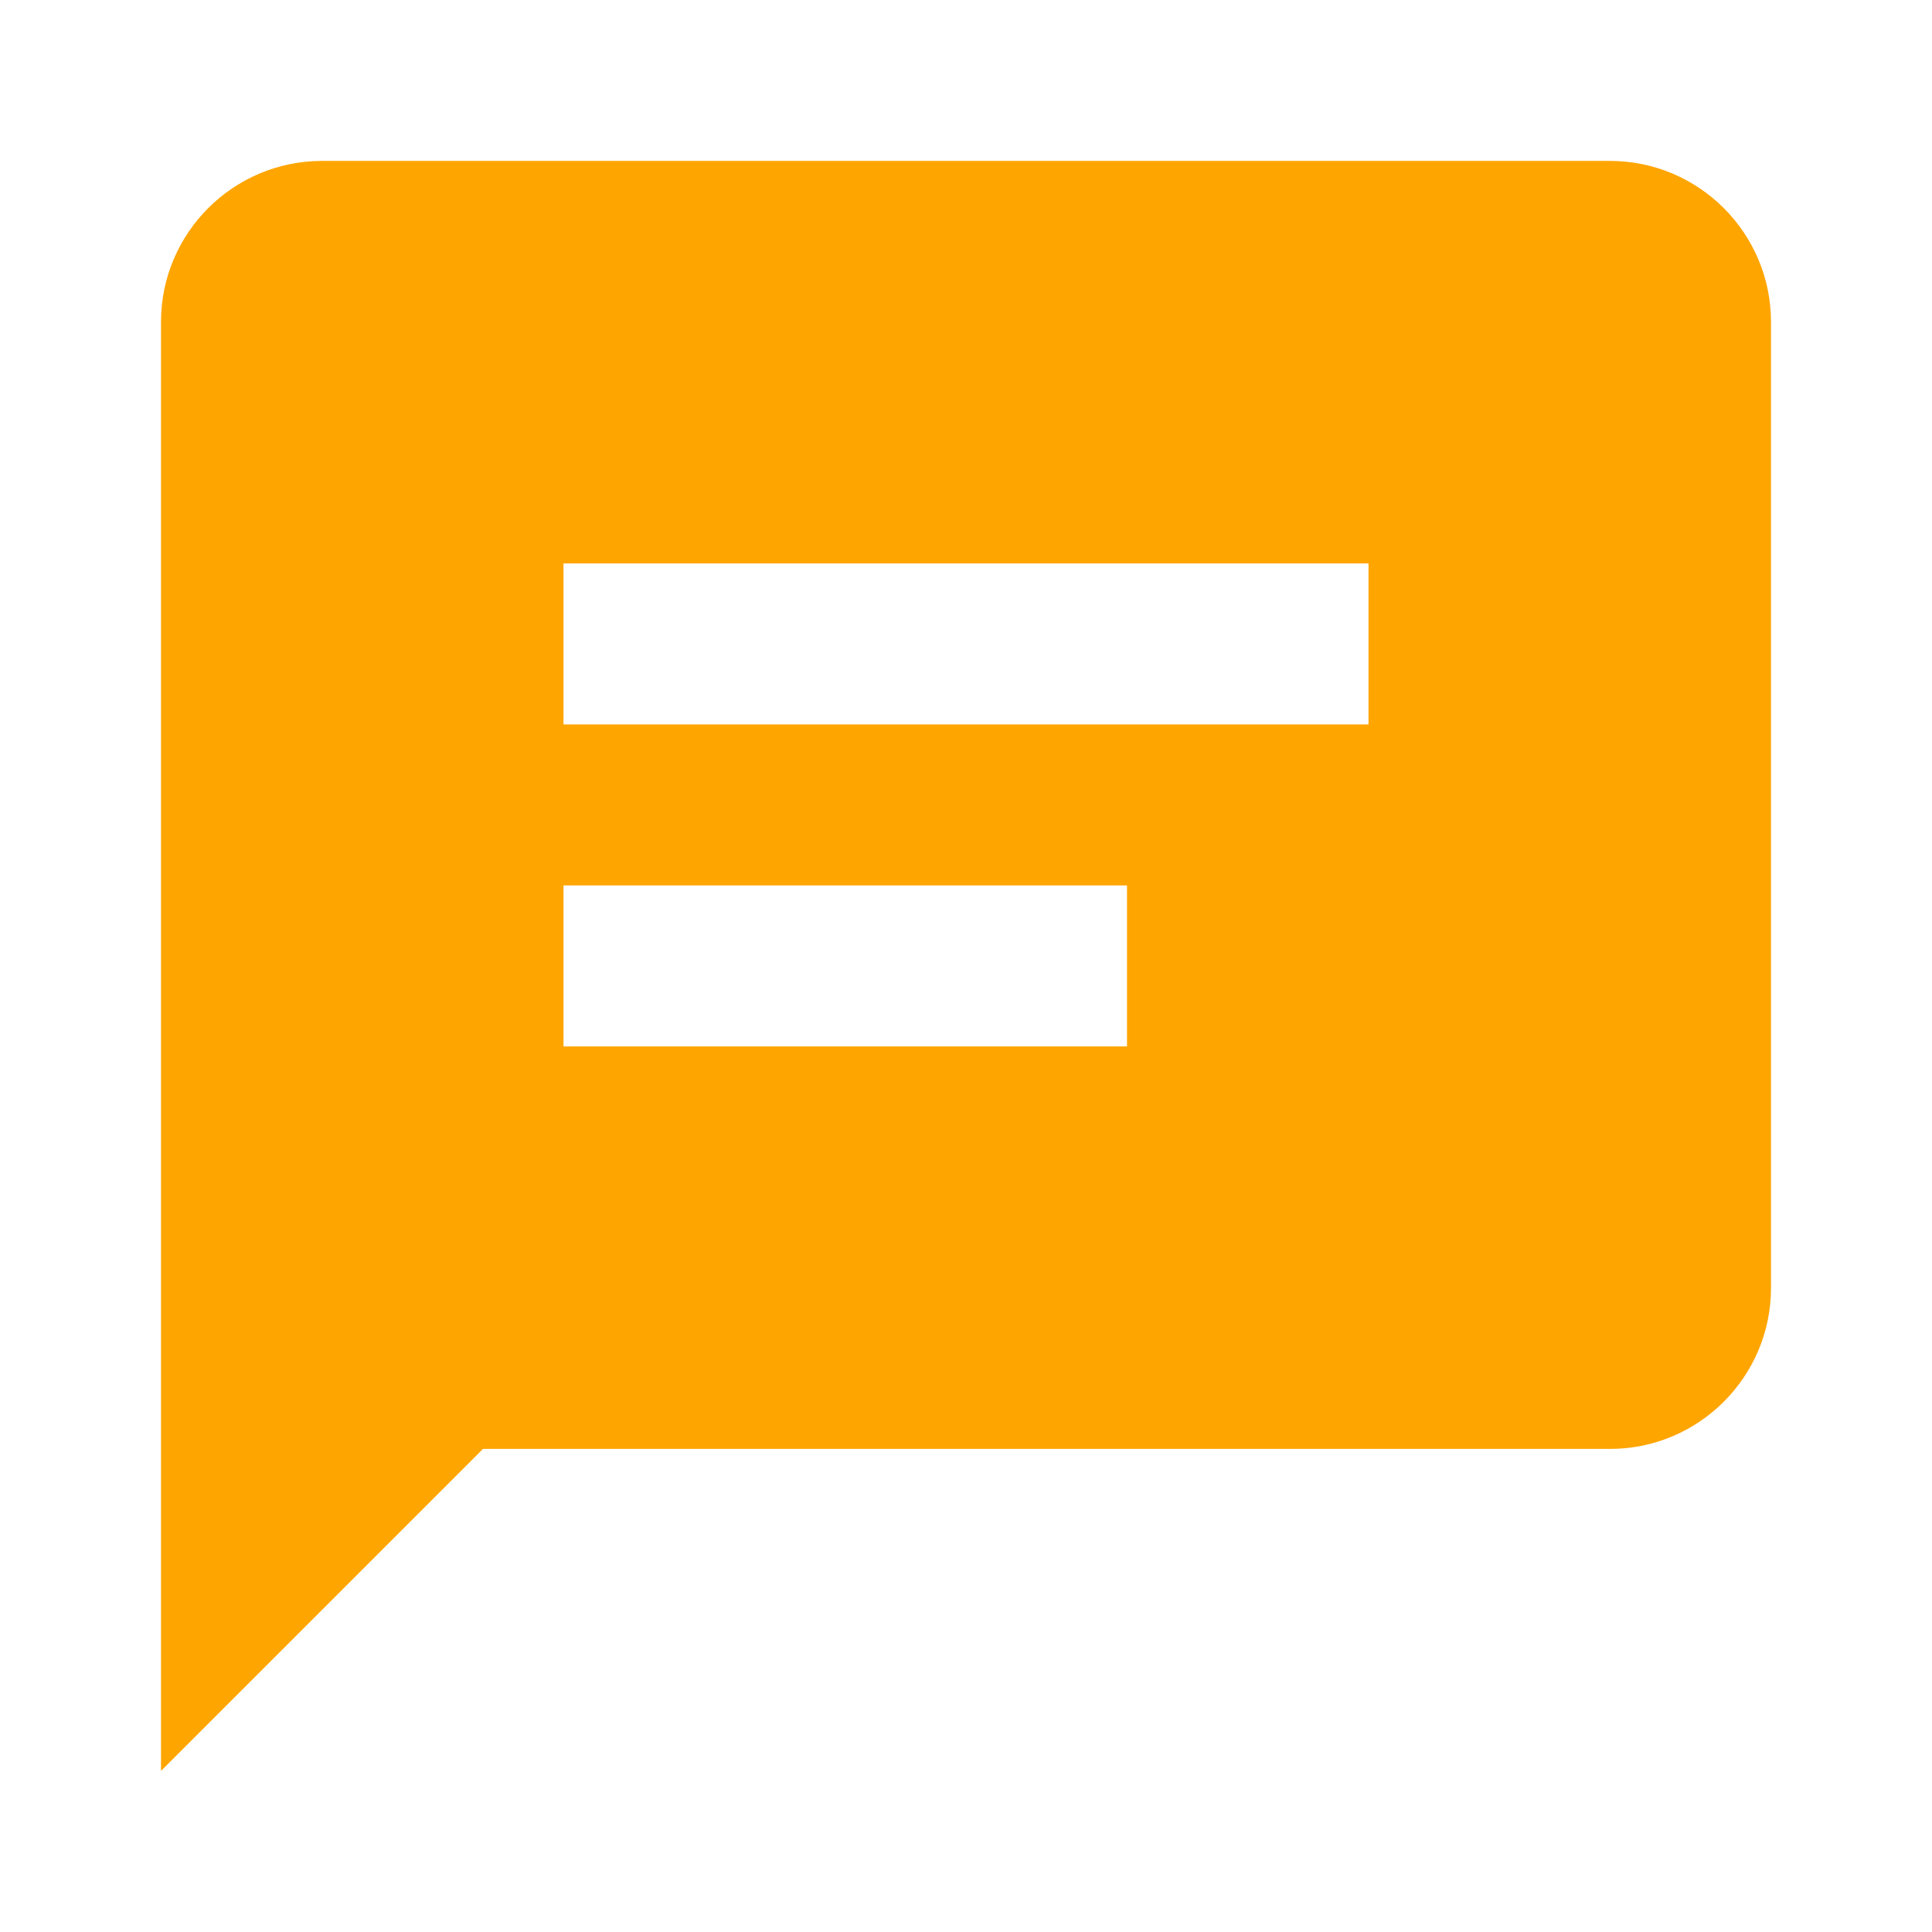
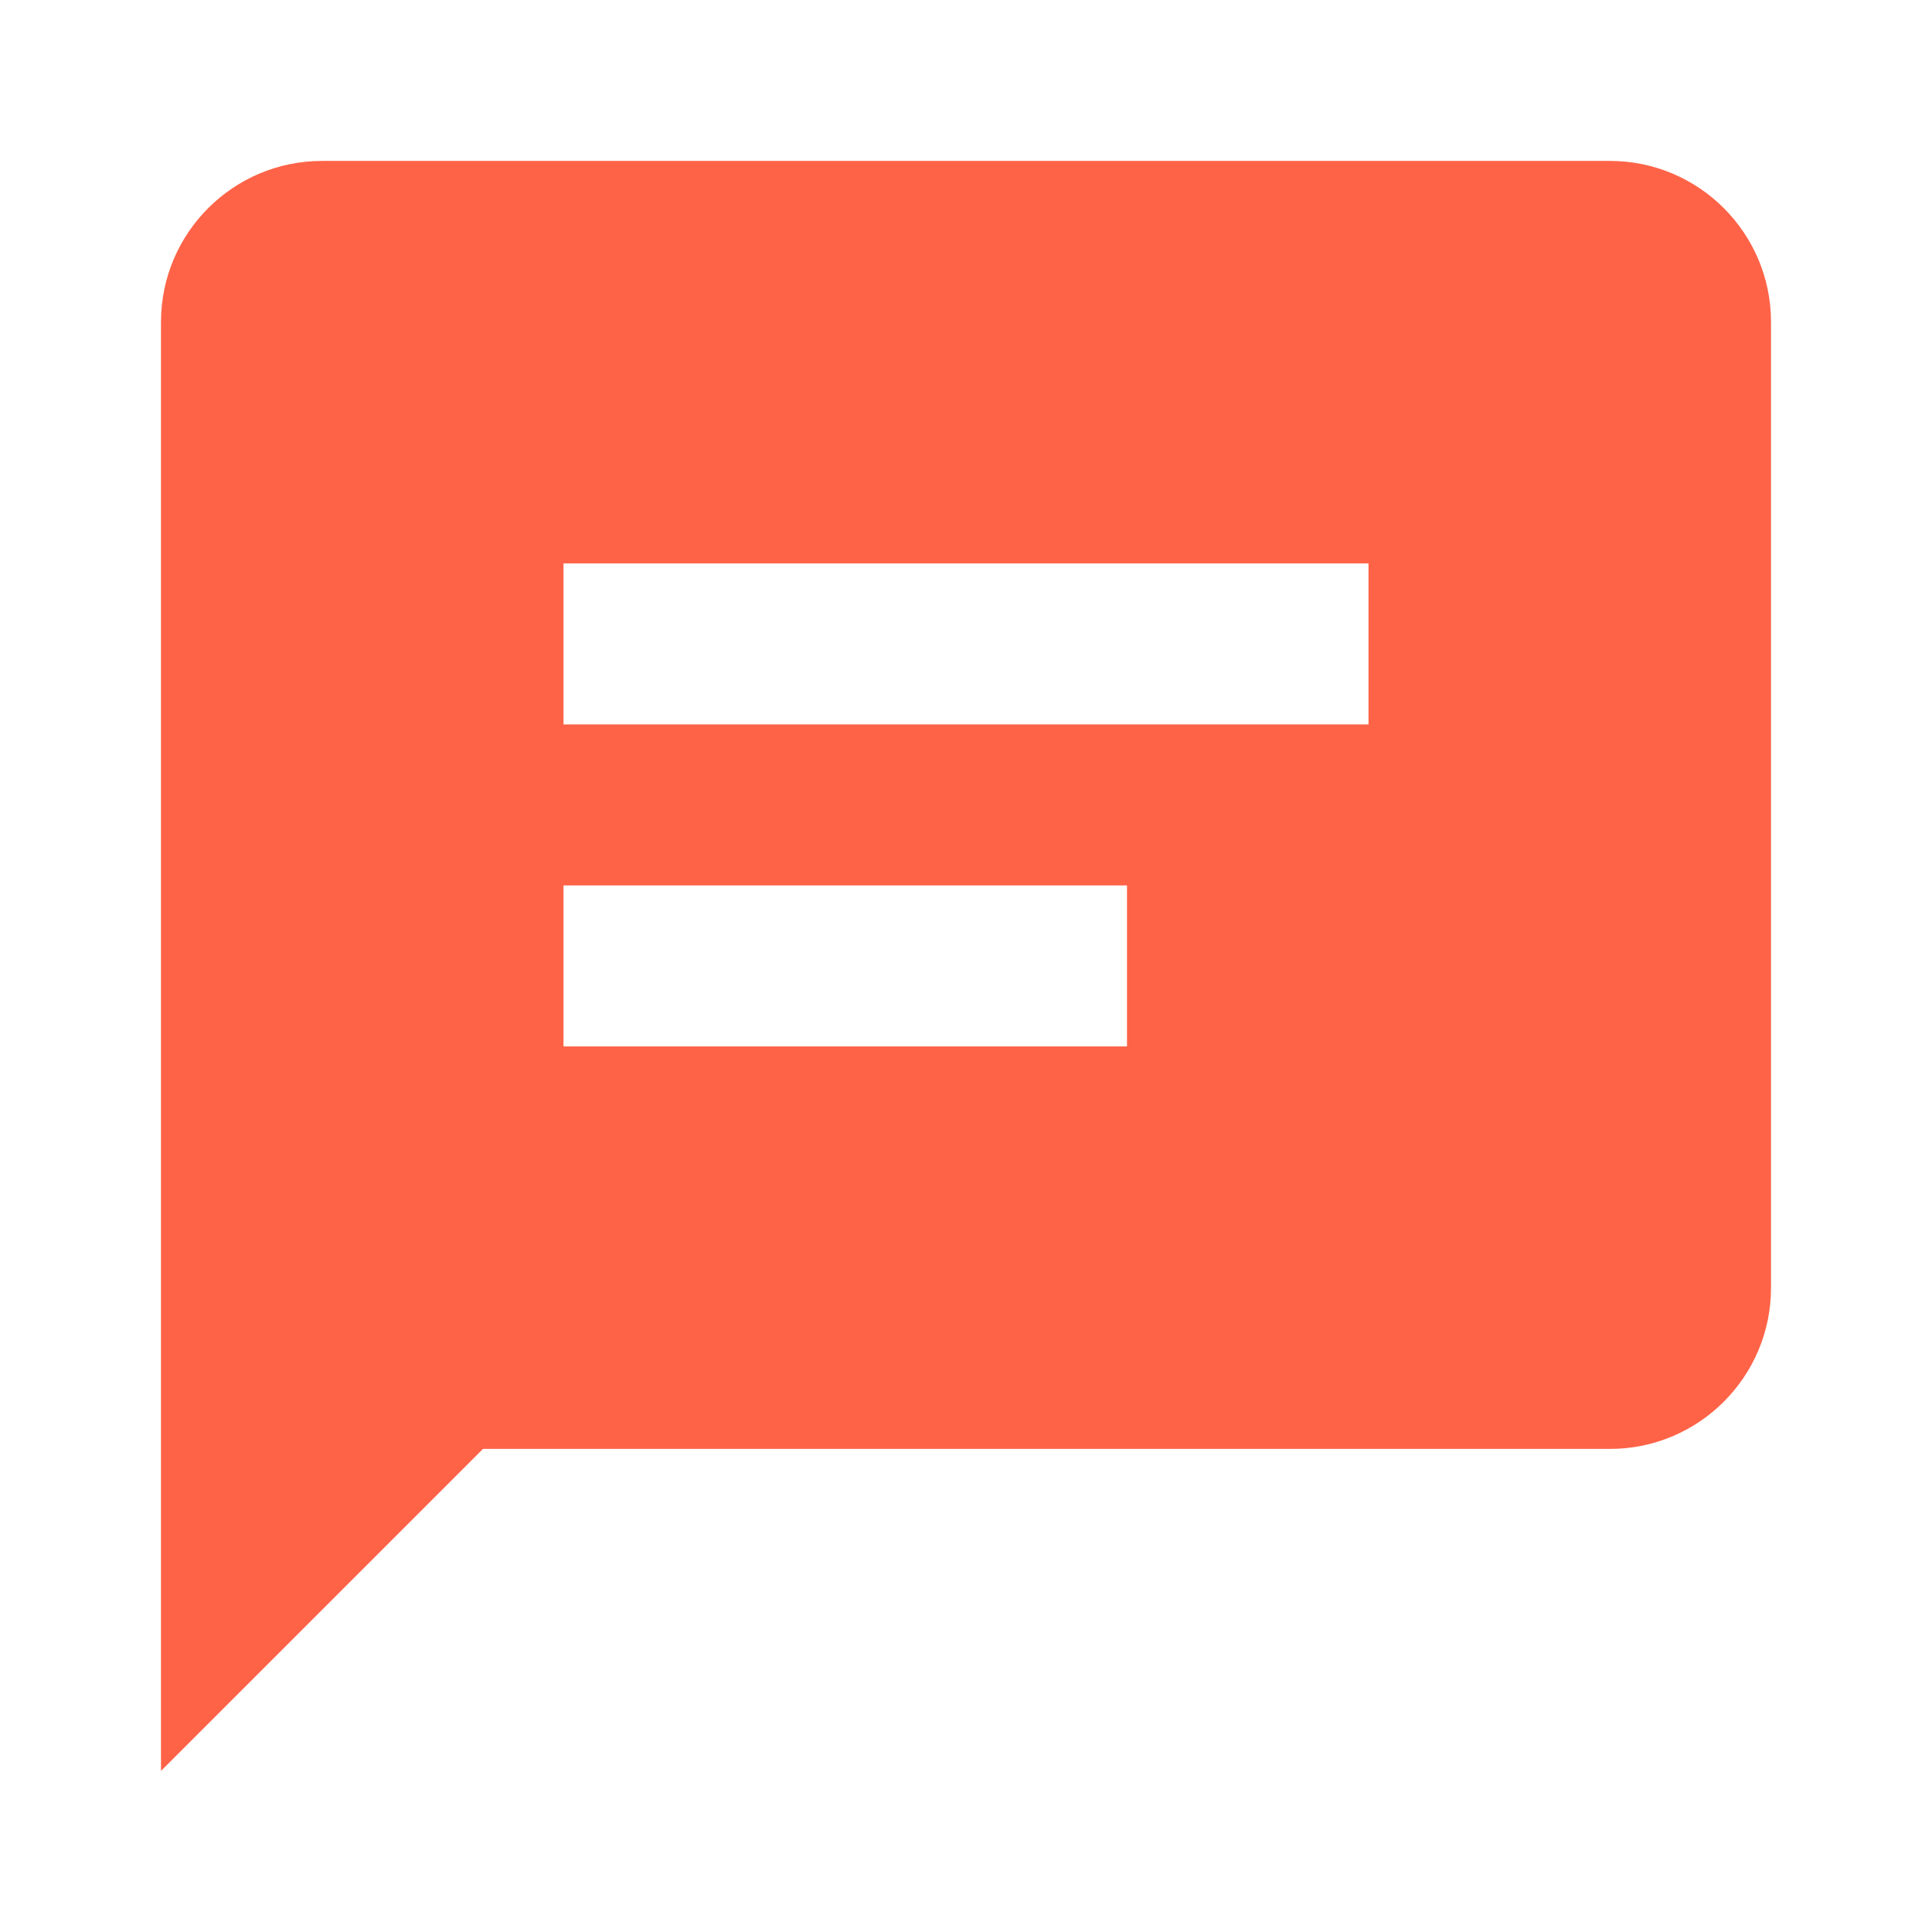
- <svg xmlns="http://www.w3.org/2000/svg" width="24" height="24" viewBox="0 0 24 24" style="fill: rgba(255, 165, 0, 1);transform: ;msFilter:;">
+ <svg xmlns="http://www.w3.org/2000/svg" width="24" height="24" viewBox="0 0 24 24" style="fill: rgba(255, 99, 71, 1);transform: ;msFilter:;">
  <path d="M20 1.999H4c-1.103 0-2 .897-2 2v18l4-4h14c1.103 0 2-.897 2-2v-12c0-1.103-.897-2-2-2zm-6 11H7v-2h7v2zm3-4H7v-2h10v2z" />
</svg>
